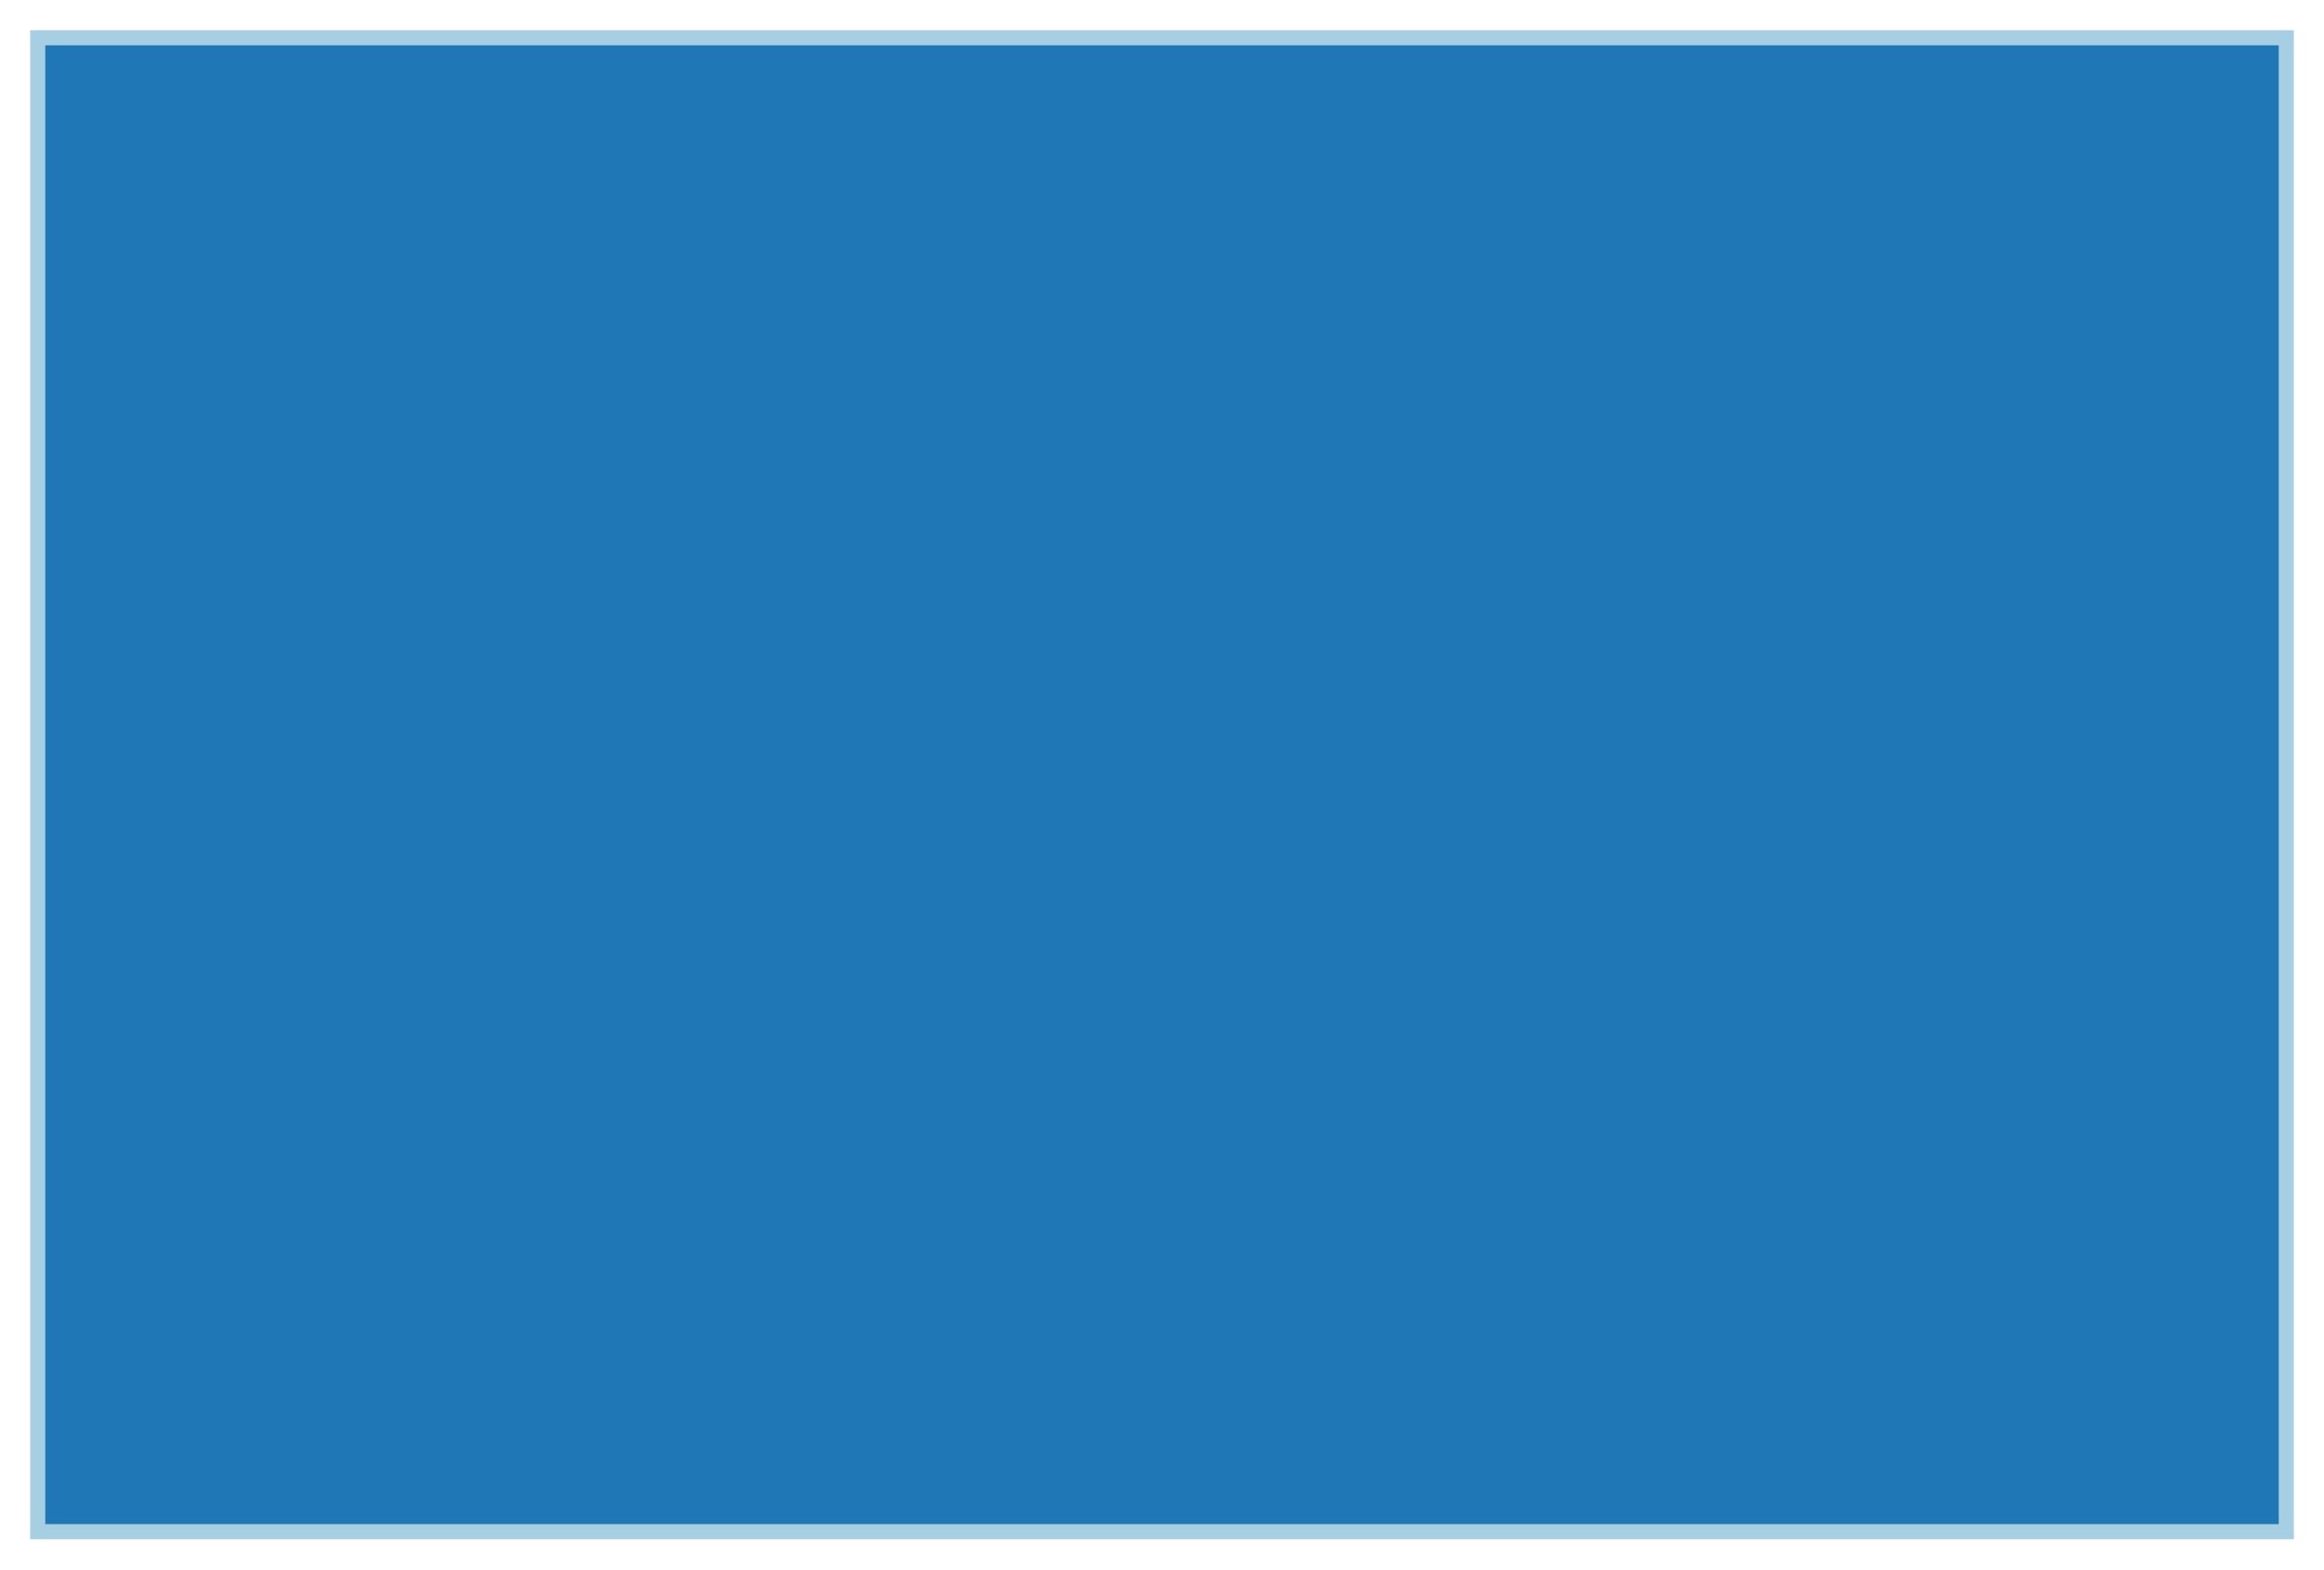
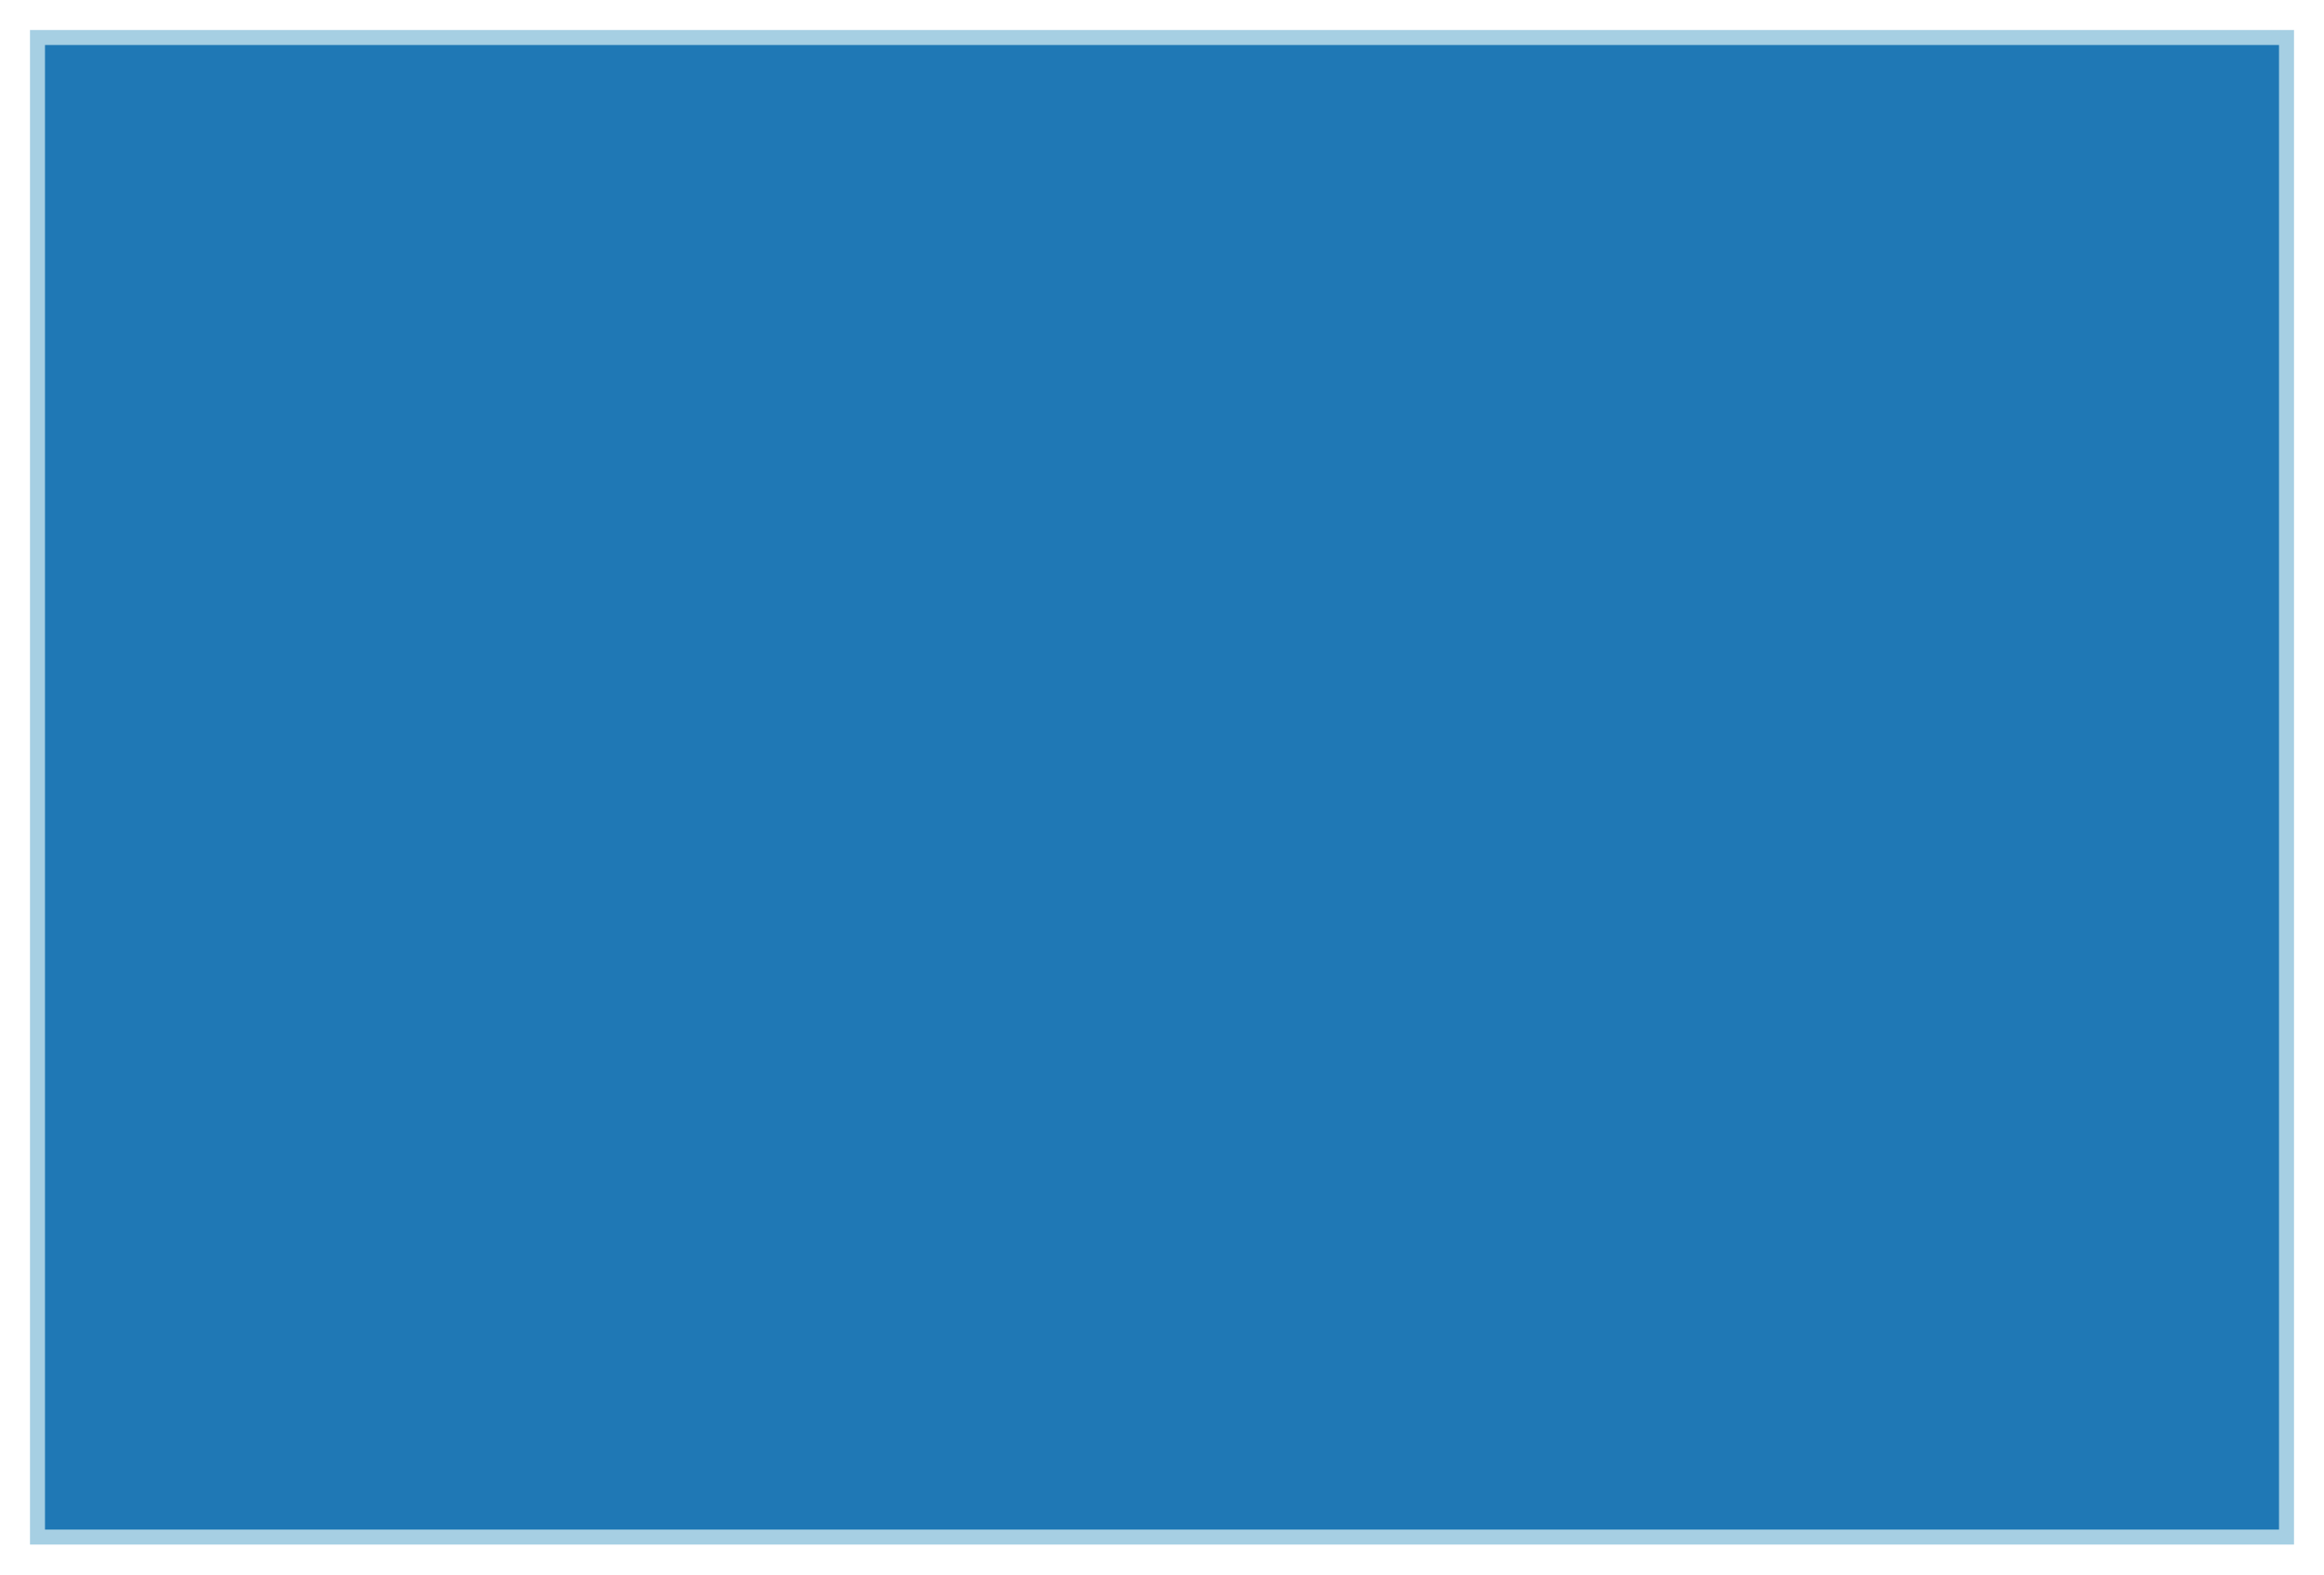
- <svg xmlns="http://www.w3.org/2000/svg" width="444.208" viewBox="-0.77 -0.52 1.54 1.04" height="300.0">
+ <svg xmlns="http://www.w3.org/2000/svg" width="442.857" viewBox="-0.775 -0.525 1.55 1.05" height="300.0">
  <style>svg {
  color-scheme: light dark;
}
+ {
+   .canvas g, .title g, .axisbar g, .ticktext g, .tickglyph g, .ticklines g, .legendContent g text {
+     fill: #0d0d0d;
+   }
+   .ticklines g, .tickglyph g, .legendBorder g {
+     stroke: #0d0d0d;
+   }
+ }
@media (prefers-color-scheme:dark) {
-   .title g, .axisbar g, .ticktext g, .tickglyph g, .ticklines g, .legend g {
+   .canvas g, .title g, .axisbar g, .ticktext g, .tickglyph g, .ticklines g, .legendContent g text {
    fill: #f0f0f0;
  }
-   .ticklines g, .tickglyph g, .legendborder g {
+   .ticklines g, .tickglyph g, .legendBorder g {
    stroke: #f0f0f0;
  }
- }
- @media (prefers-color-scheme:light) {
-   .title g, .axisbar g, .ticktext g, .tickglyph g, .ticklines g, .legend g {
-     fill: #0d0d0d;
-   }
-   .ticklines g, .tickglyph g, .legendborder g {
-     stroke: #0d0d0d;
-   }</style>
+ }</style>
  <g class="unit">
    <g stroke-opacity="1.0" fill="#1f78b5" stroke="#a6cfe3" stroke-width="1.0e-2" fill-opacity="1.0">
-       <rect width="1.49" x="-0.745" y="-0.495" height="0.99" />
+       <rect width="1.5" x="-0.75" y="-0.5" height="1" />
    </g>
  </g>
+   <g class="hud" />
</svg>
